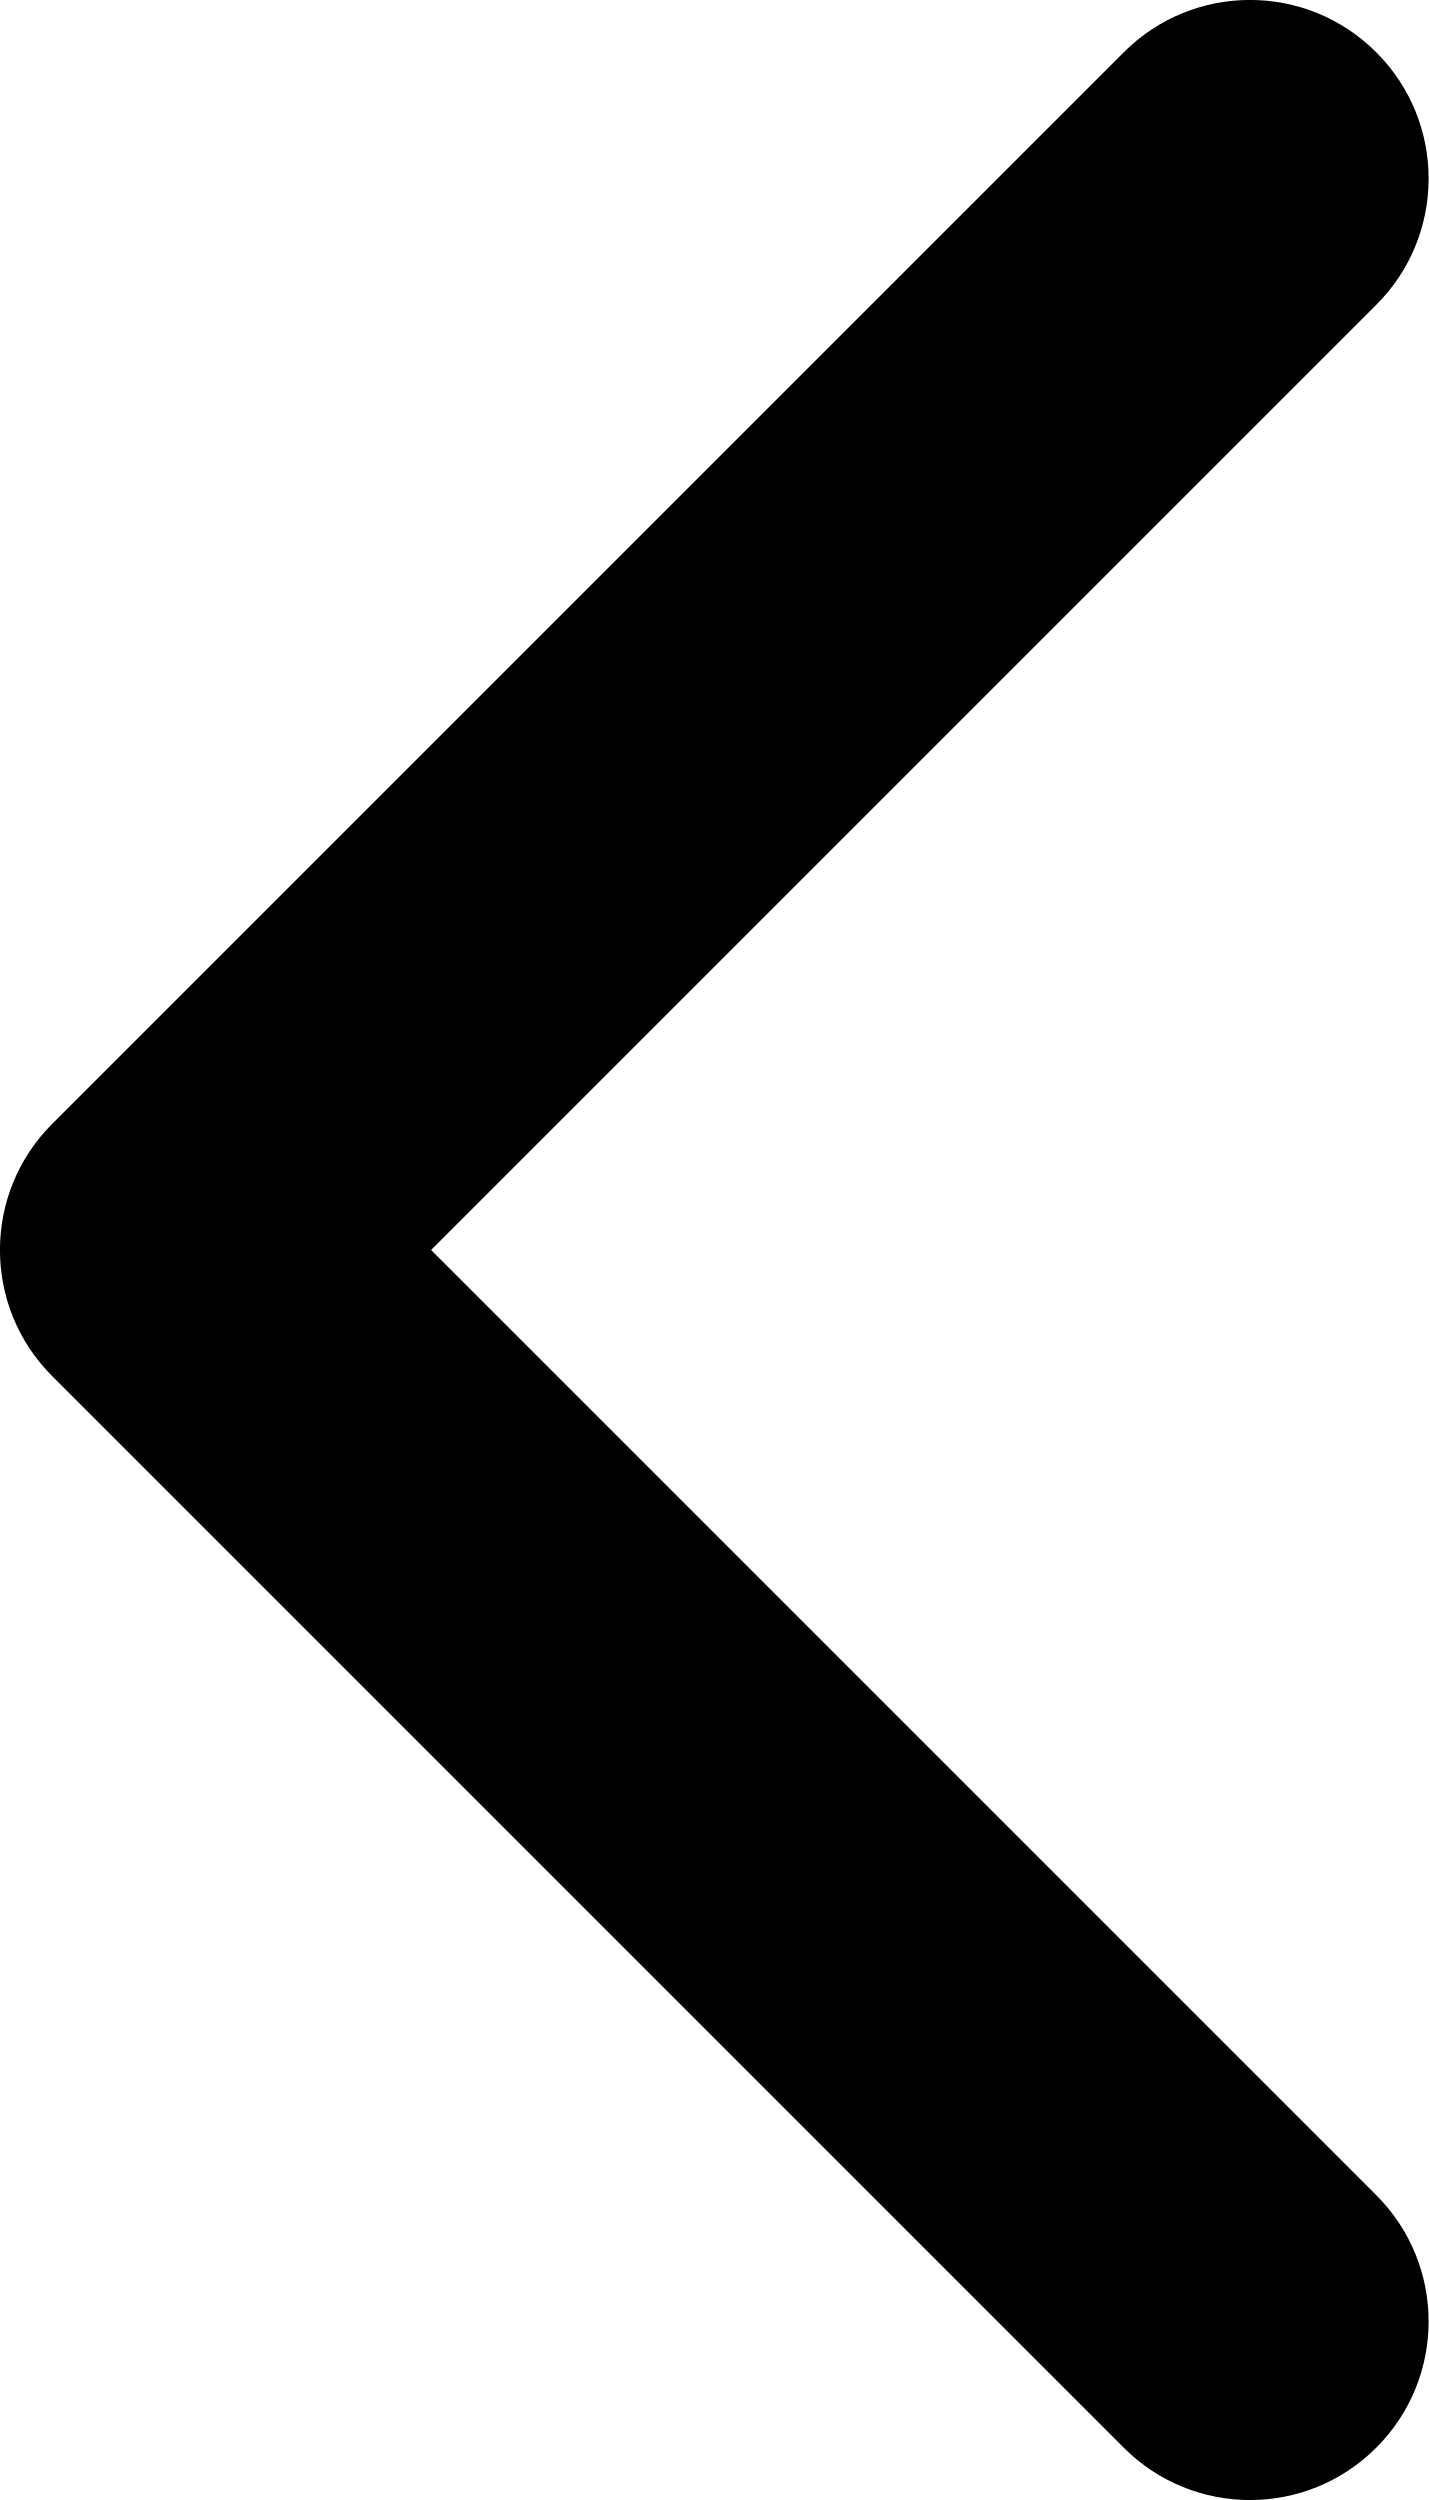
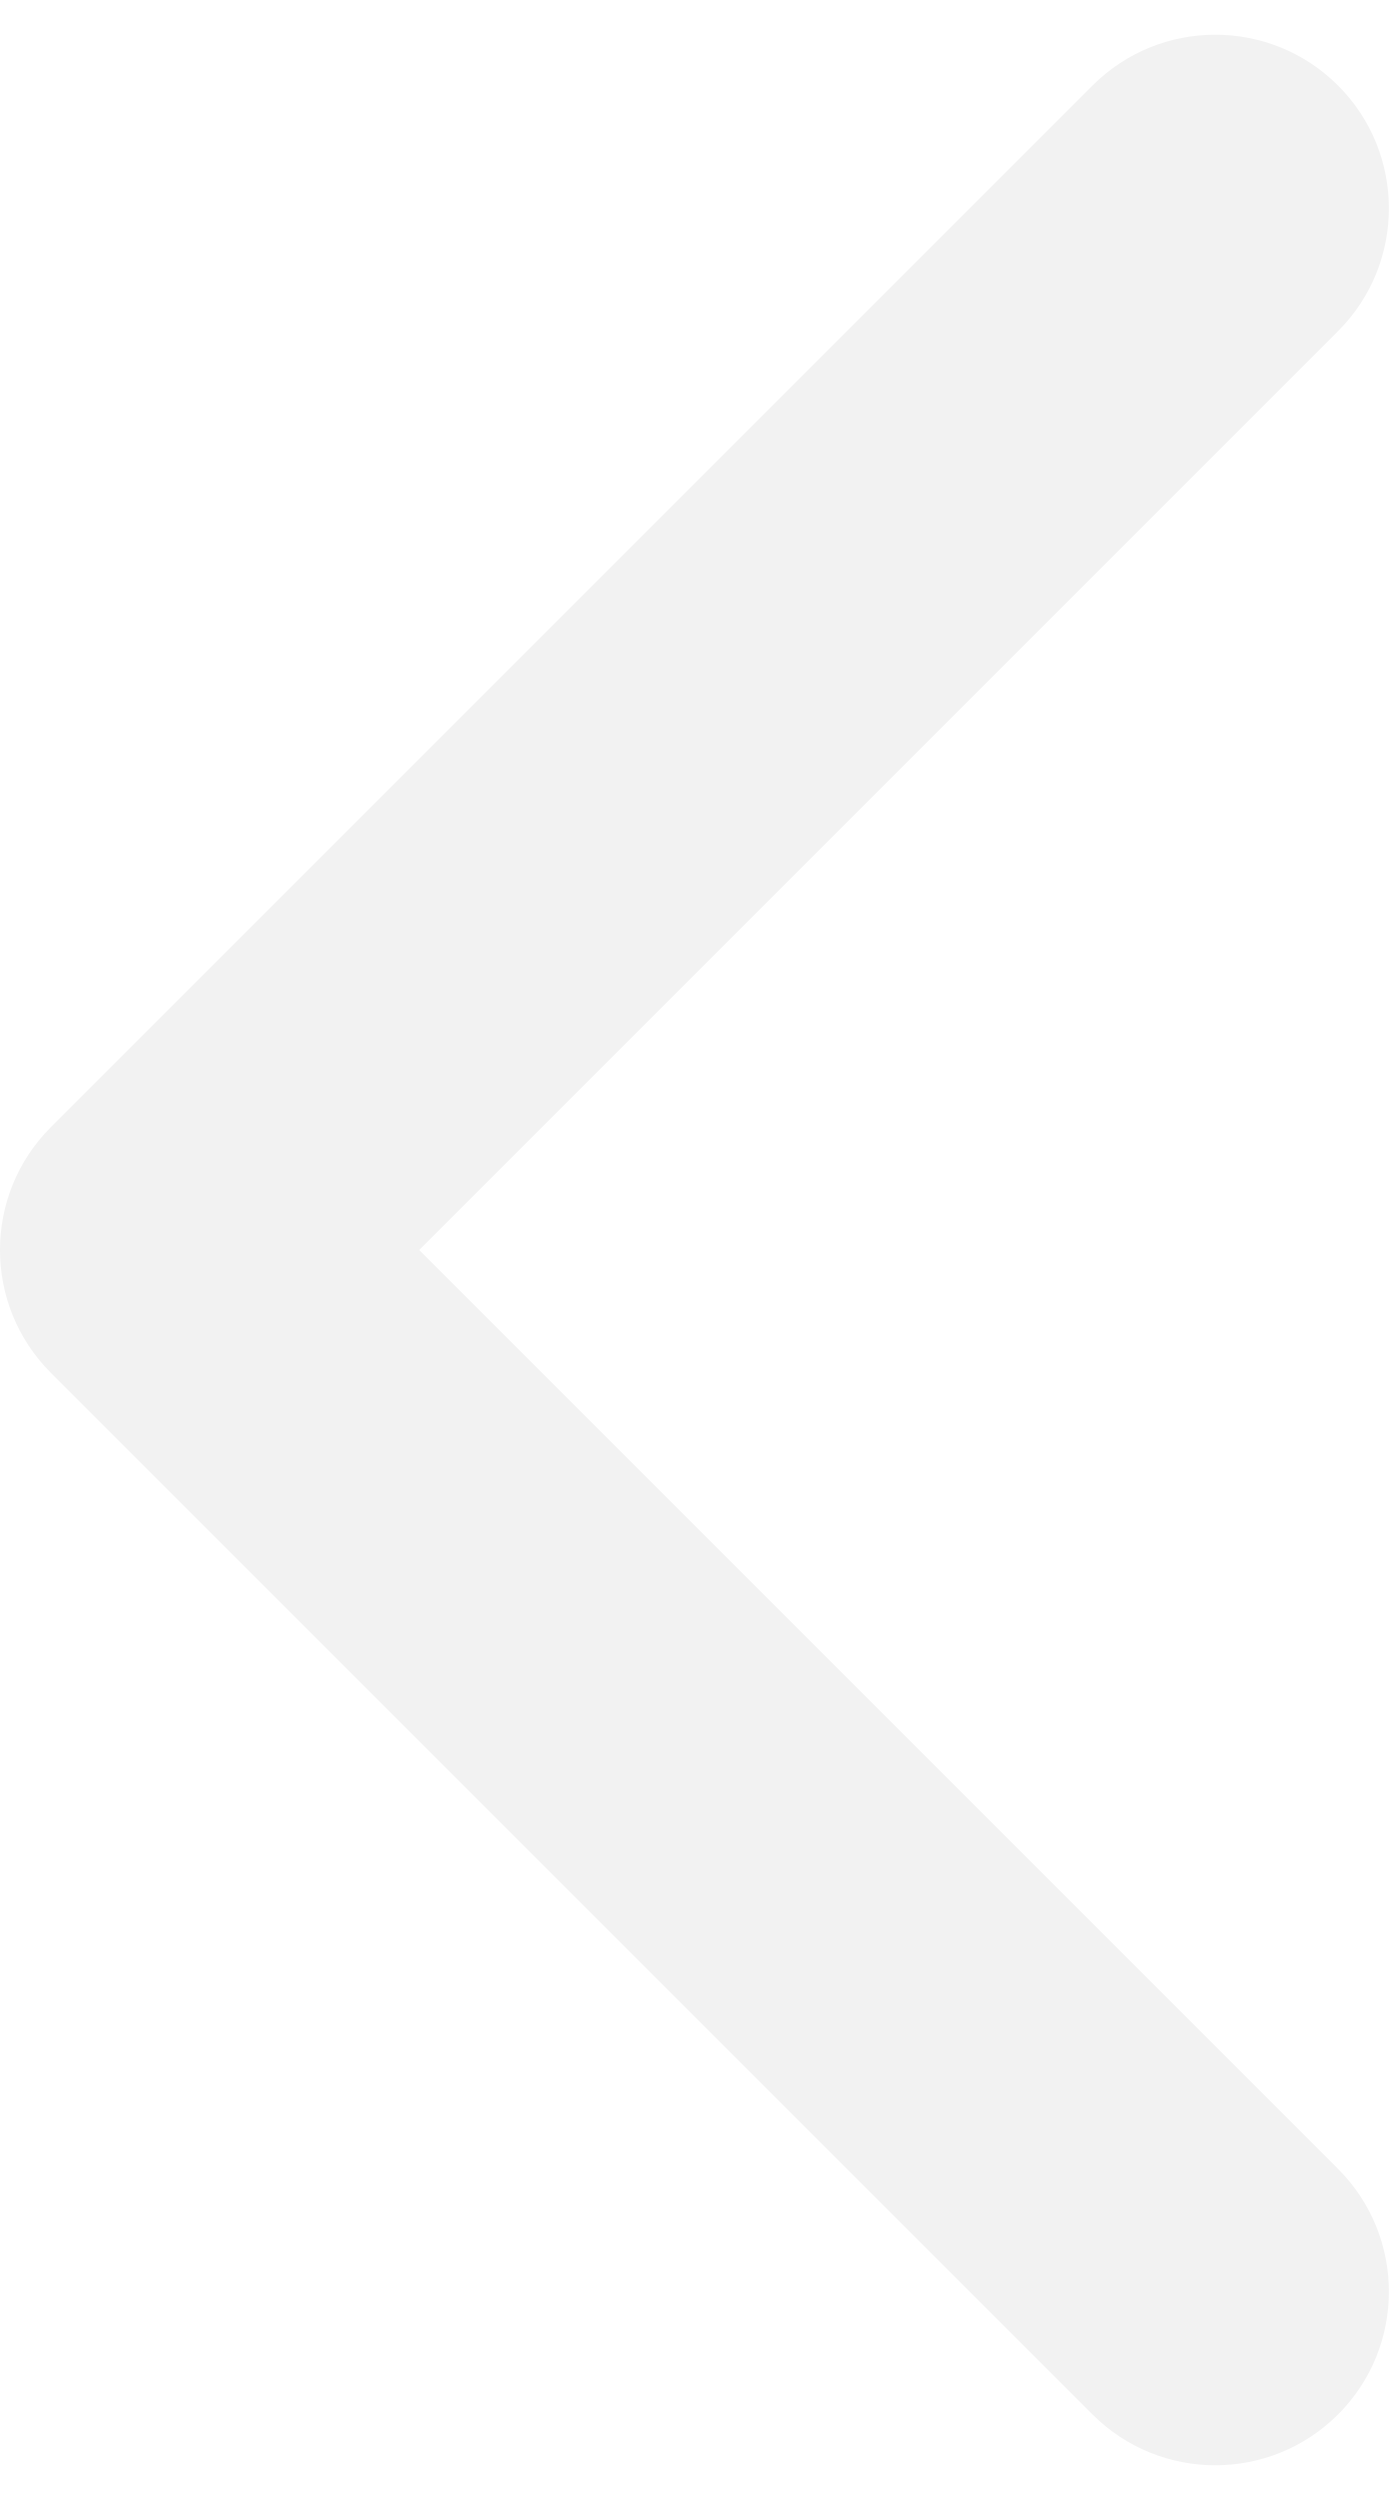
- <svg xmlns="http://www.w3.org/2000/svg" width="8" height="14" viewBox="0 0 8 14" fill="none">
-   <path fill-rule="evenodd" clip-rule="evenodd" d="M7.707 0.293C8.098 0.683 8.098 1.317 7.707 1.707L2.414 7L7.707 12.293C8.098 12.683 8.098 13.317 7.707 13.707C7.317 14.098 6.683 14.098 6.293 13.707L0.293 7.707C-0.098 7.317 -0.098 6.683 0.293 6.293L6.293 0.293C6.683 -0.098 7.317 -0.098 7.707 0.293Z" fill="black" />
+ <svg xmlns="http://www.w3.org/2000/svg" width="10" height="18" viewBox="0 0 10 18" fill="none">
+   <path fill-rule="evenodd" clip-rule="evenodd" d="M9.634 0.616C10.122 1.104 10.122 1.896 9.634 2.384L3.018 9L9.634 15.616C10.122 16.104 10.122 16.896 9.634 17.384C9.146 17.872 8.354 17.872 7.866 17.384L0.366 9.884C-0.122 9.396 -0.122 8.604 0.366 8.116L7.866 0.616C8.354 0.128 9.146 0.128 9.634 0.616Z" fill="#F2F2F2" />
</svg>
